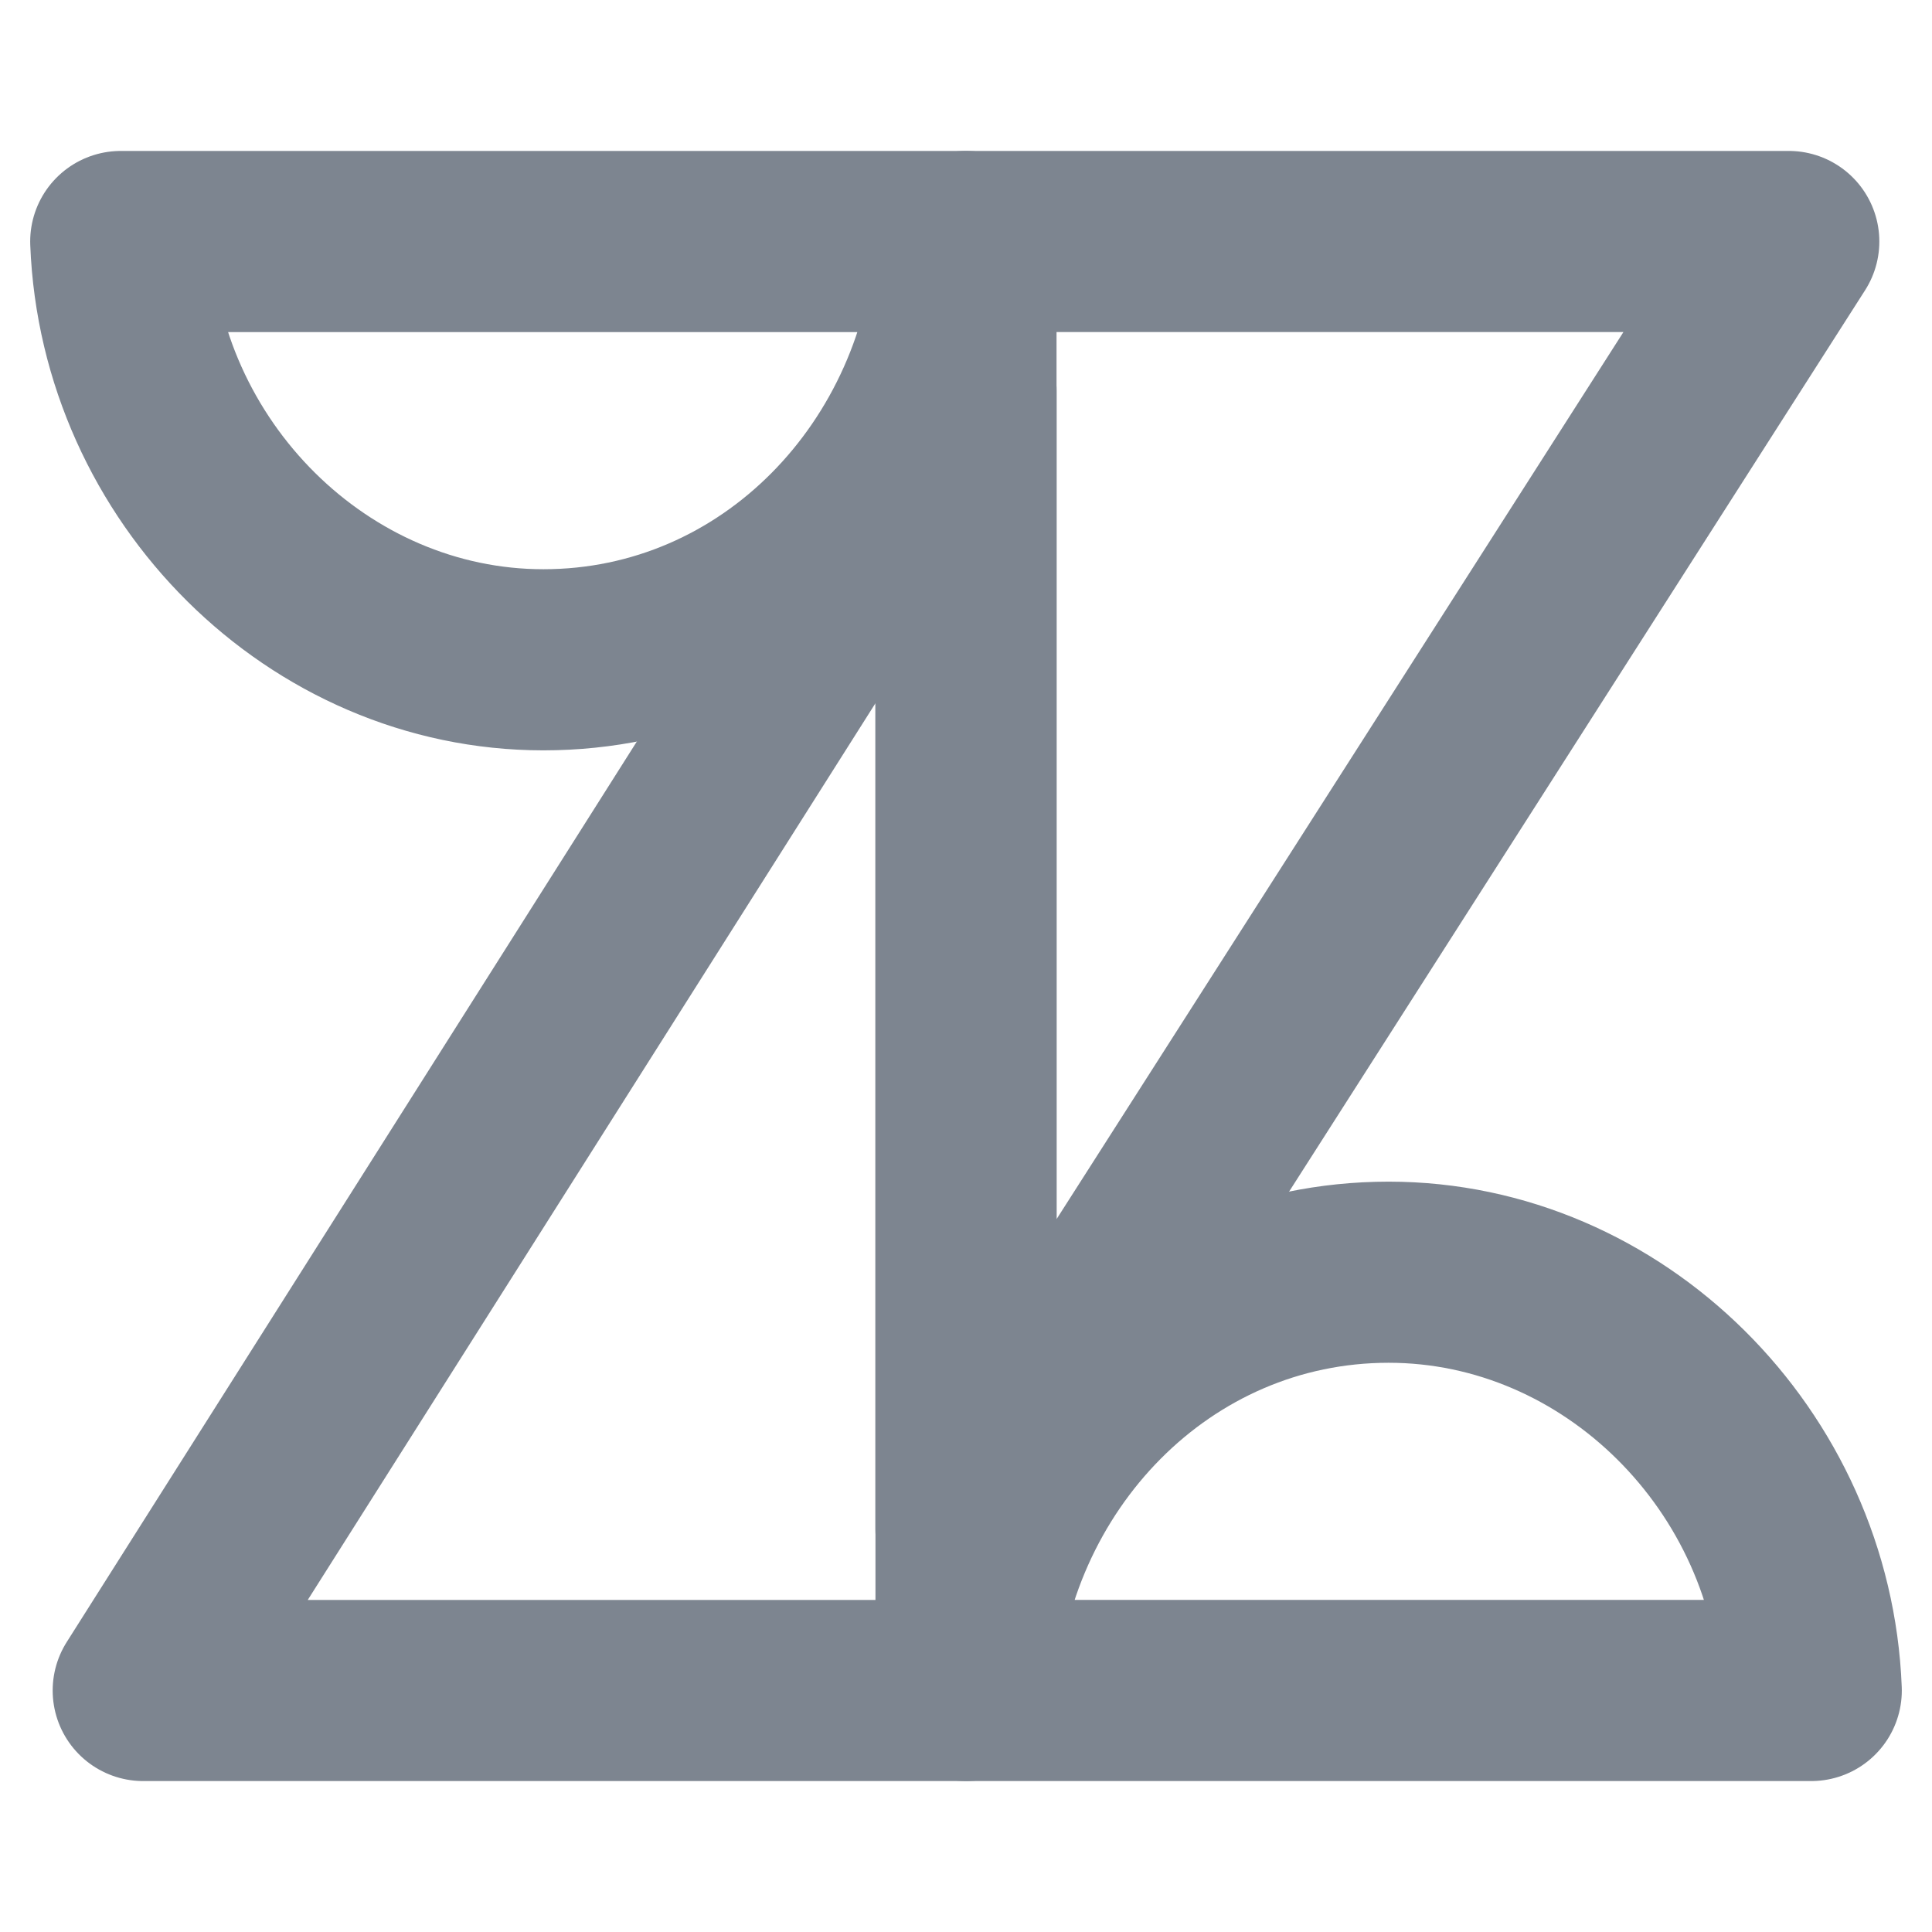
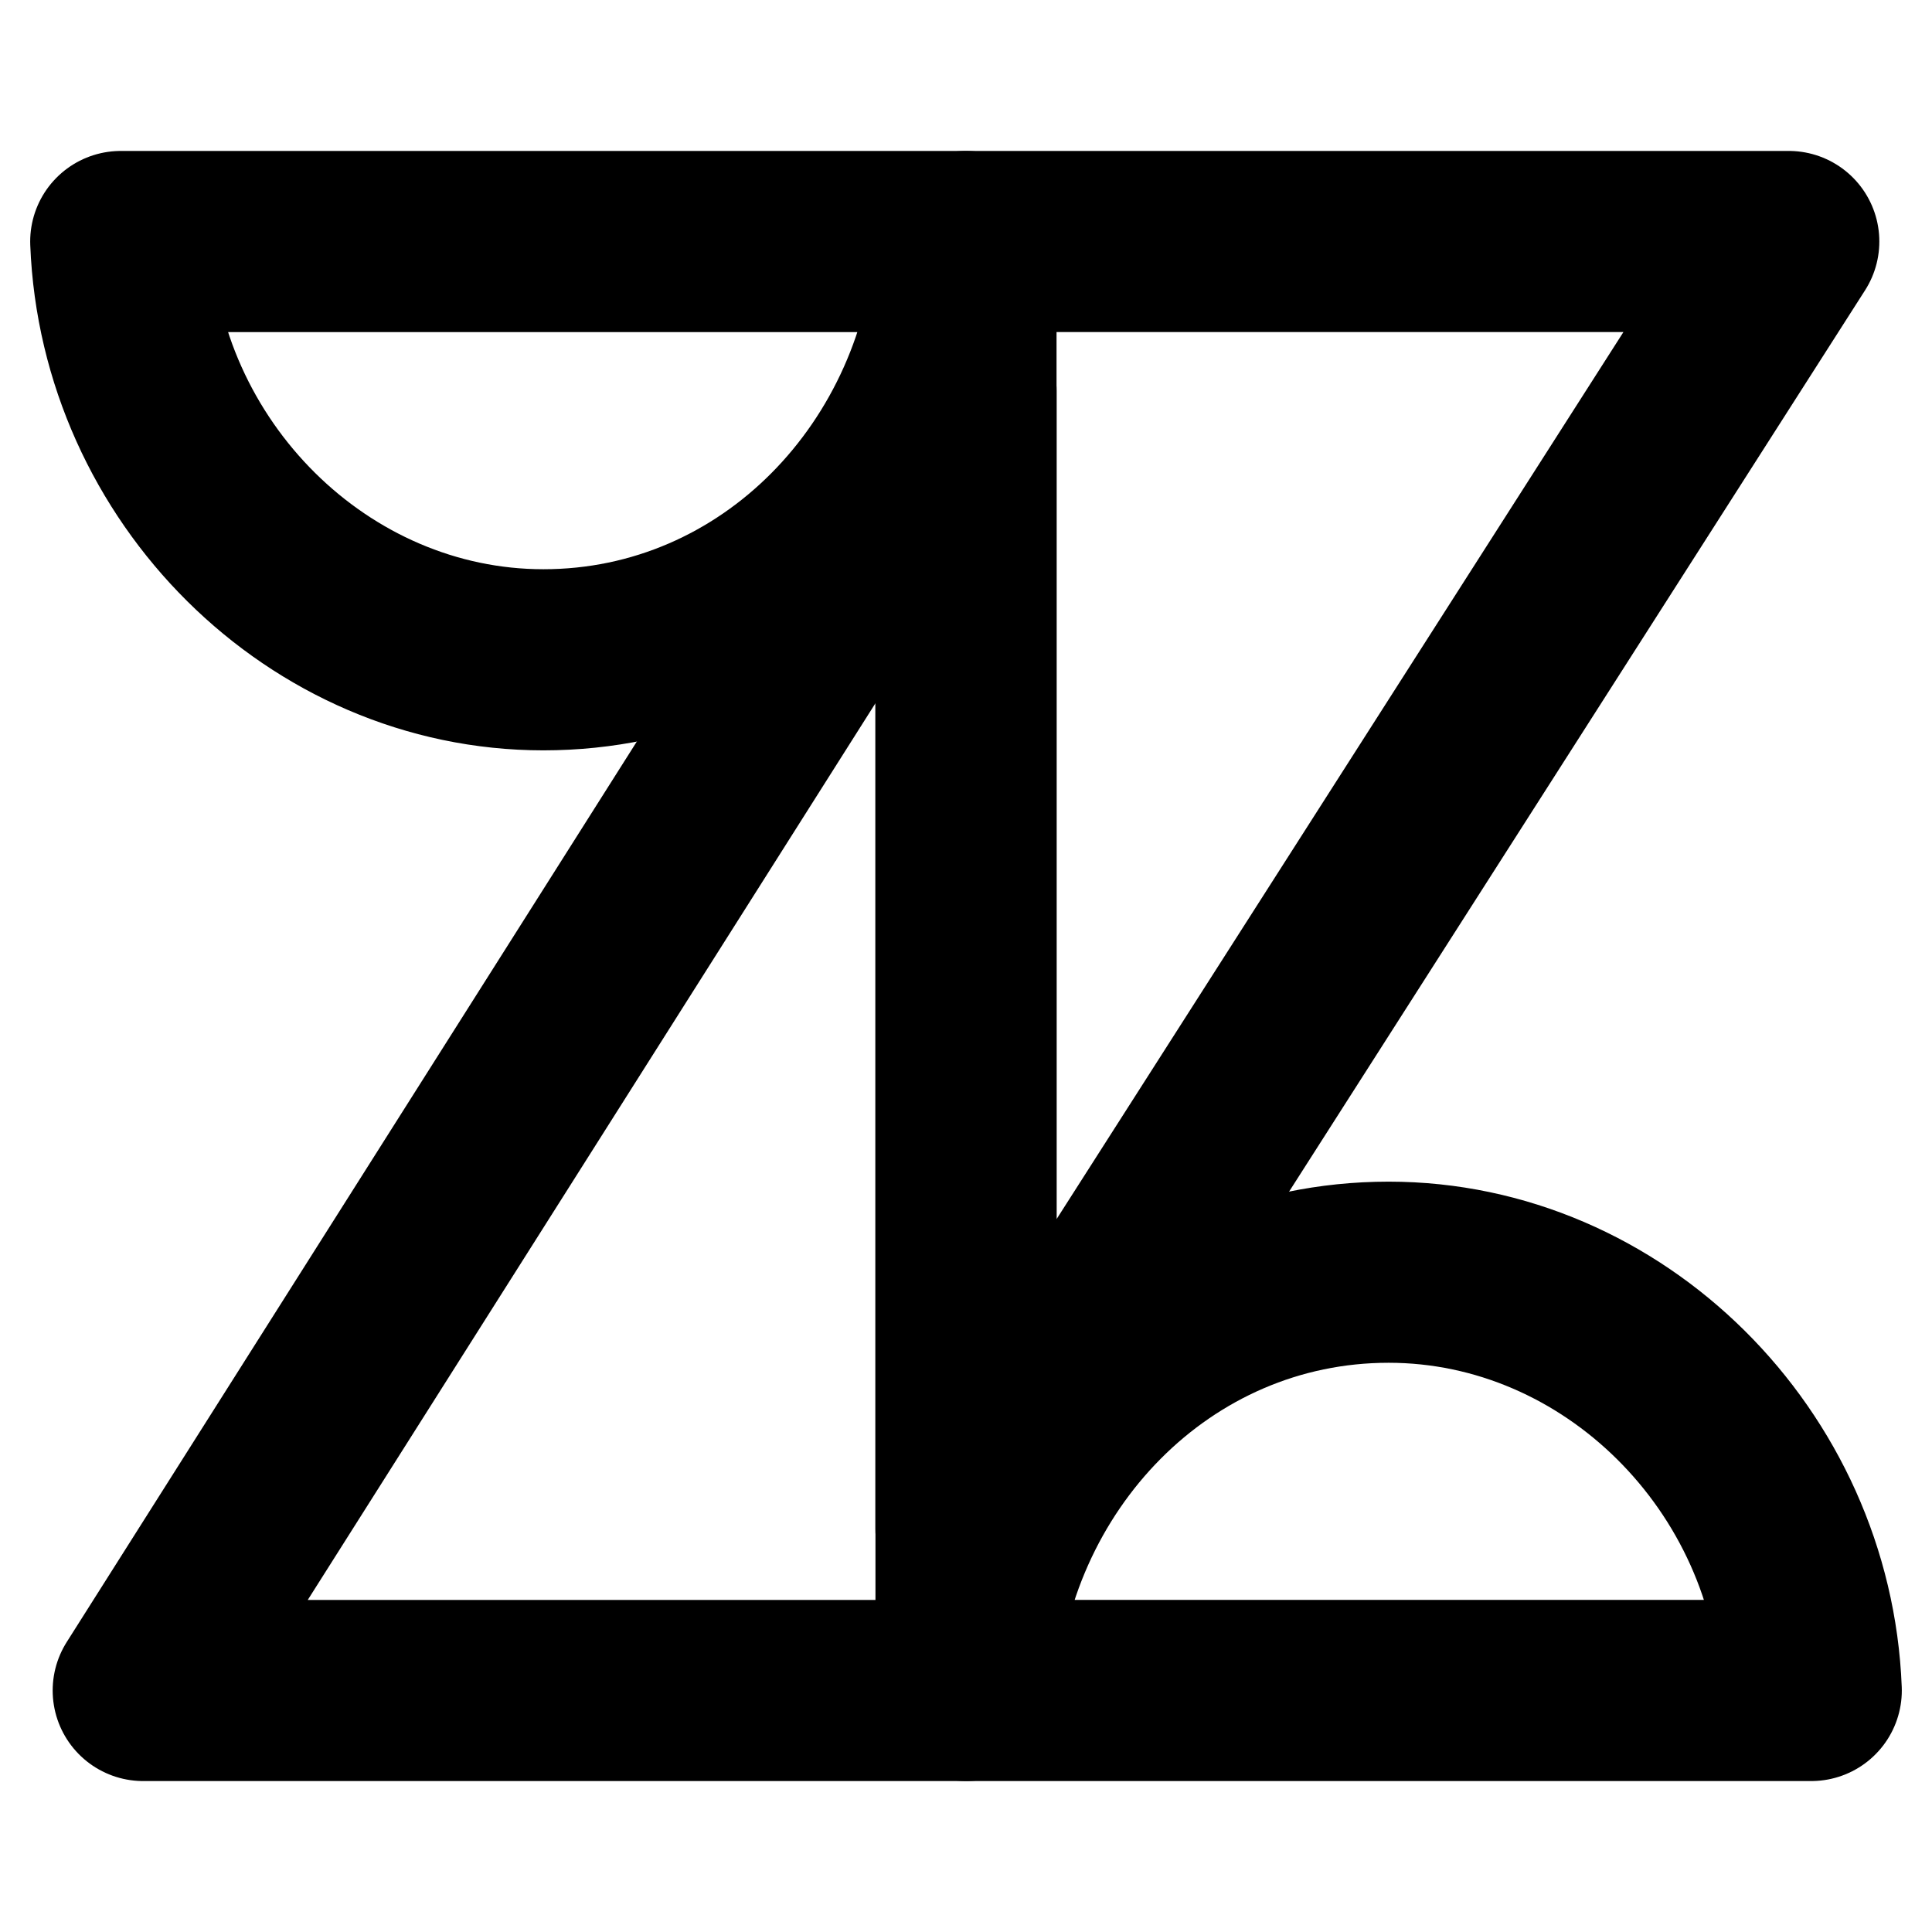
<svg xmlns="http://www.w3.org/2000/svg" viewBox="0 0 16 16">
-   <style>.no-fill{fill:none}.stroke{stroke:#7d8590;stroke-width:1.5px;stroke-linecap:round;stroke-linejoin:round}</style>
+   <style>.no-fill{fill:none}.stroke{stroke:#000000;stroke-width:1.5px;stroke-linecap:round;stroke-linejoin:round}</style>
  <path class="no-fill stroke" d="M 0 0 L -6.814 -10.663 L -6.814 0 L 0 0 Z" transform="matrix(1,0,0,-1,14.8138,2)" />
  <path class="no-fill stroke" d="M 0 0 L 0 0 C 1.862 0 3.426 -1.557 3.5 -3.464 L -3.5 -3.464 C -3.388 -1.557 -1.899 0 0 0" transform="matrix(1,0,0,-1,11.5,10.5359)" />
  <path class="no-fill stroke" d="M 0 0 L 6.814 10.763 L 6.814 0 L 0 0 Z" transform="matrix(1,0,0,-1,1.1862,14)" />
  <path class="no-fill stroke" d="M 0 0 L 0 0 C -1.862 0 -3.426 1.557 -3.5 3.464 L 3.5 3.464 C 3.388 1.557 1.899 0 0 0" transform="matrix(1,0,0,-1,4.5,5.4641)" />
</svg>
